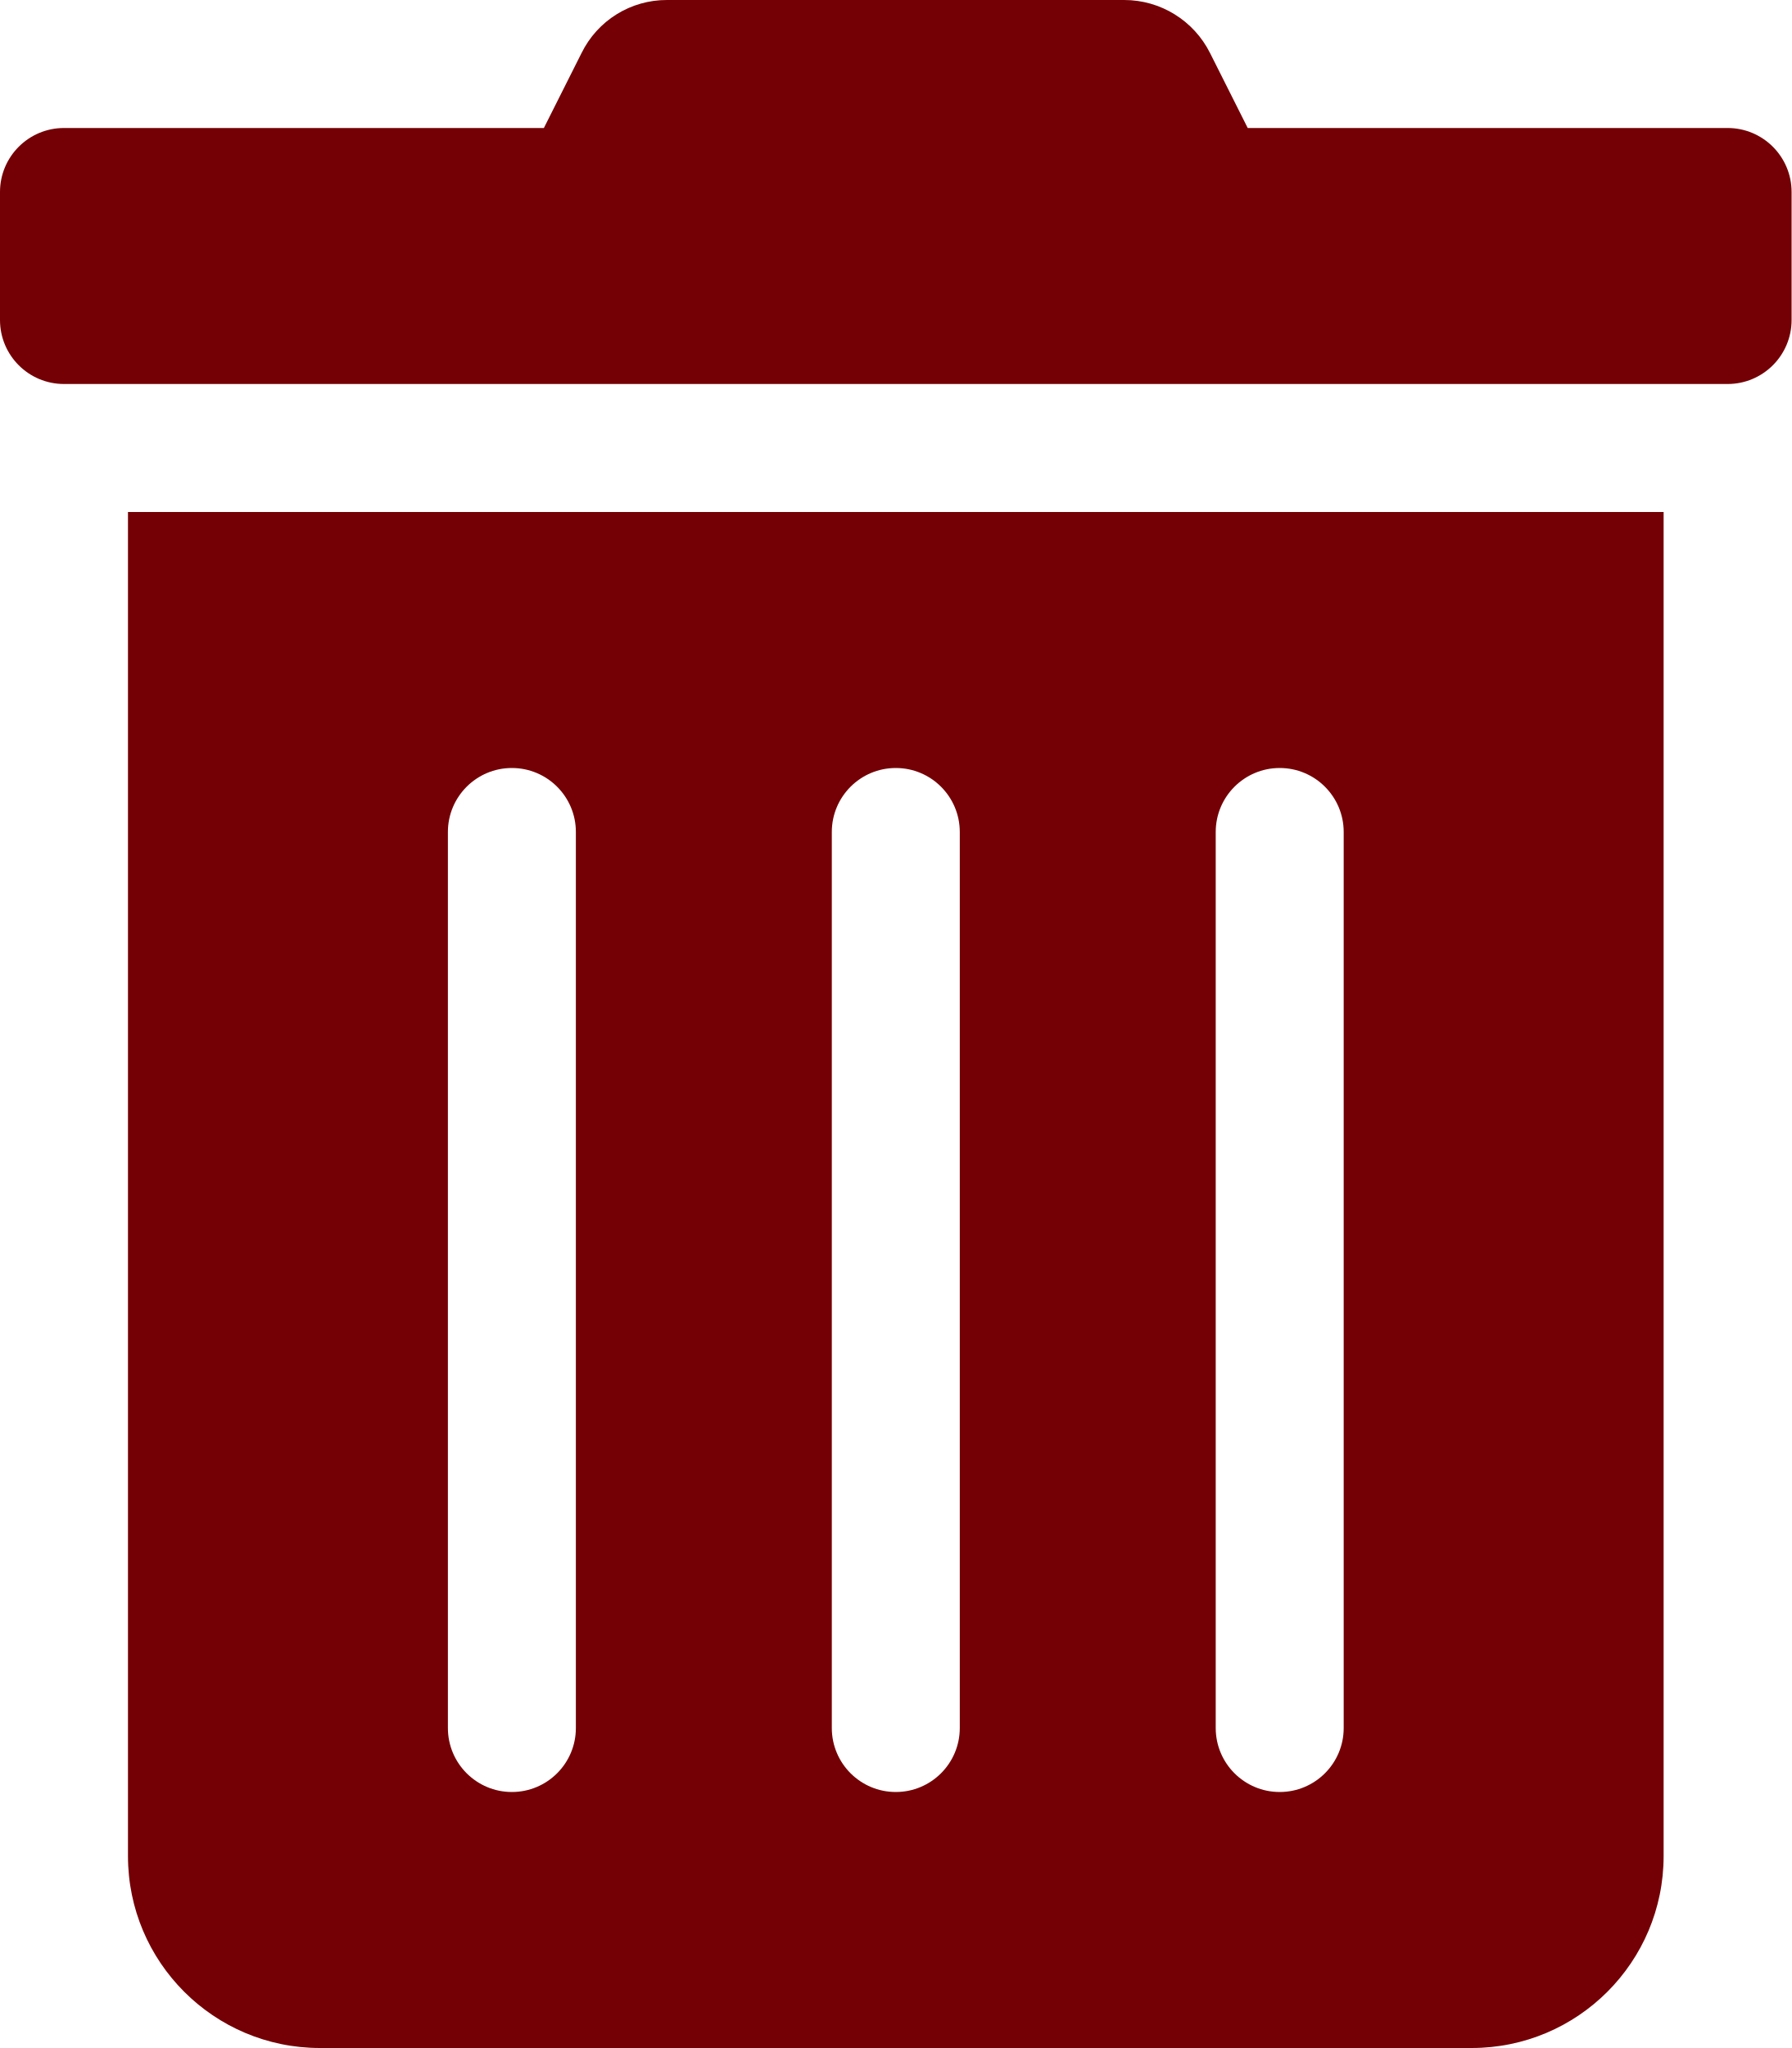
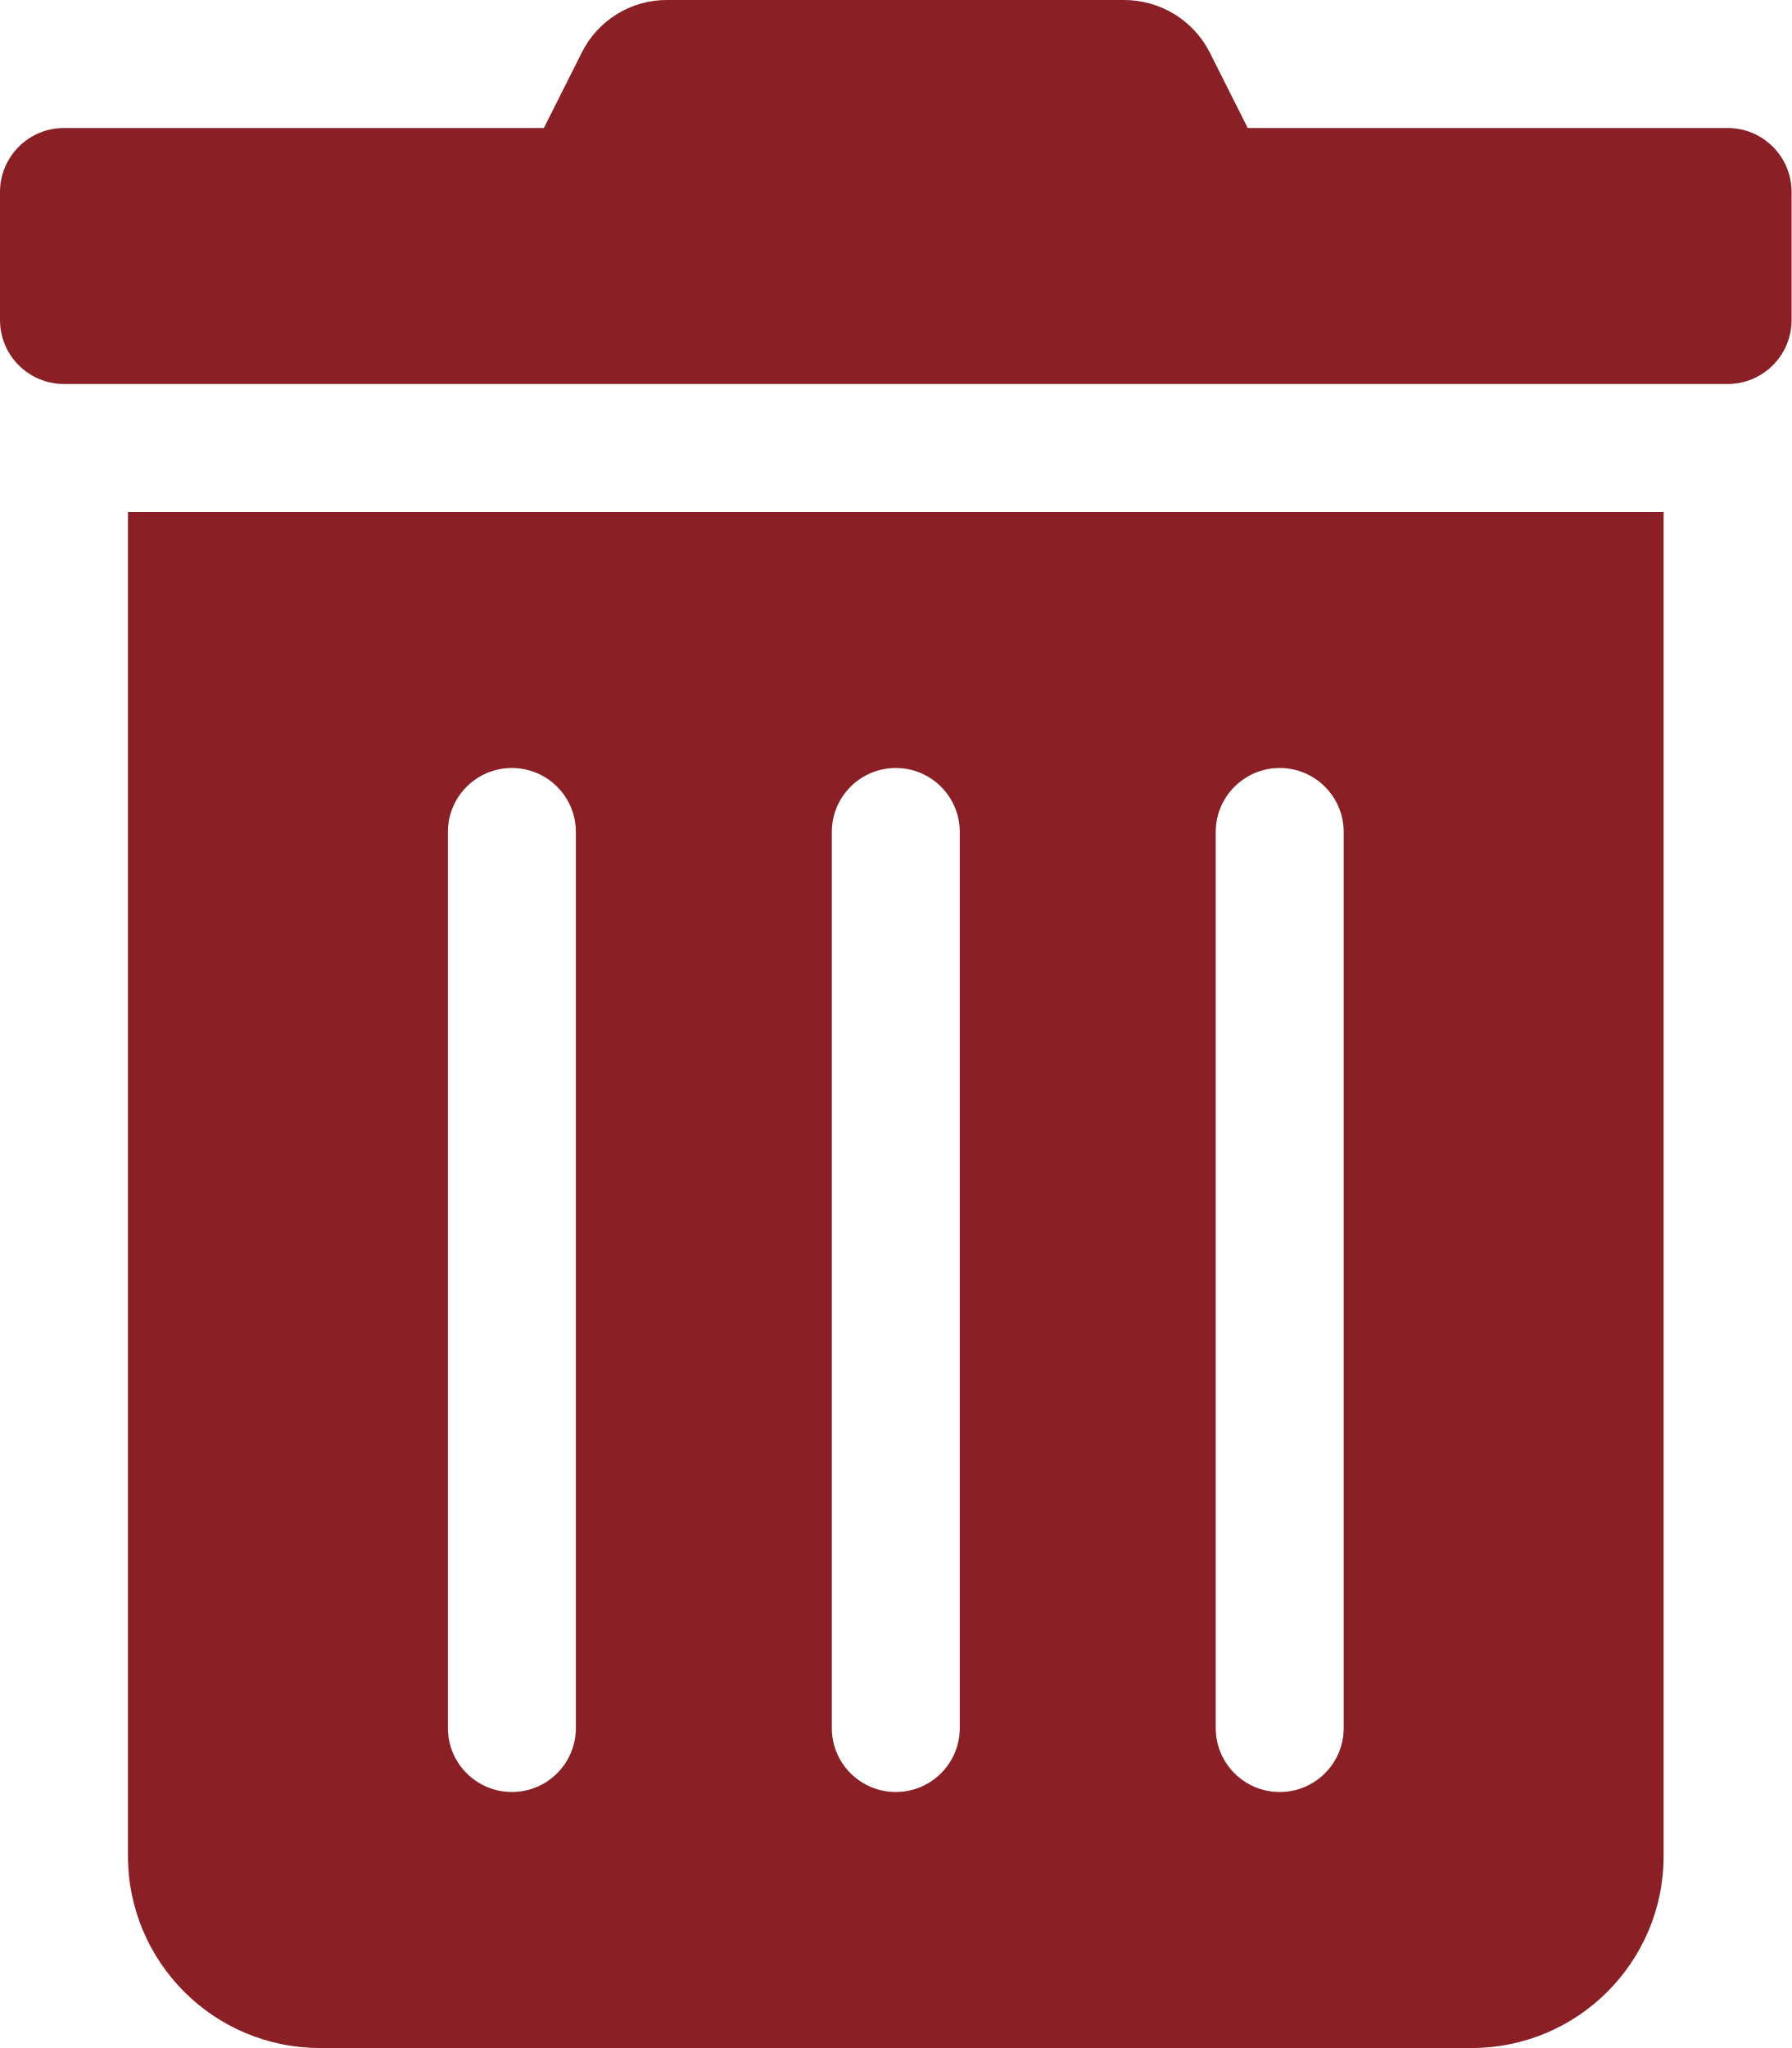
<svg xmlns="http://www.w3.org/2000/svg" aria-hidden="true" focusable="false" data-prefix="fas" data-icon="trash-alt" class="svg-inline--fa fa-trash-alt fa-w-14" role="img" viewBox="0 0 448 512">
-   <path fill="#740005" d="M32 464a48 48 0 0 0 48 48h288a48 48 0 0 0 48-48V128H32zm272-256a16 16 0 0 1 32 0v224a16 16 0 0 1-32 0zm-96 0a16 16 0 0 1 32 0v224a16 16 0 0 1-32 0zm-96 0a16 16 0 0 1 32 0v224a16 16 0 0 1-32 0zM432 32H312l-9.4-18.7A24 24 0 0 0 281.1 0H166.8a23.72 23.72 0 0 0-21.4 13.3L136 32H16A16 16 0 0 0 0 48v32a16 16 0 0 0 16 16h416a16 16 0 0 0 16-16V48a16 16 0 0 0-16-16z" />
+   <path fill="#8A2025" d="M32 464a48 48 0 0 0 48 48h288a48 48 0 0 0 48-48V128H32zm272-256a16 16 0 0 1 32 0v224a16 16 0 0 1-32 0zm-96 0a16 16 0 0 1 32 0v224a16 16 0 0 1-32 0zm-96 0a16 16 0 0 1 32 0v224a16 16 0 0 1-32 0zM432 32H312l-9.4-18.7A24 24 0 0 0 281.1 0H166.8a23.72 23.72 0 0 0-21.4 13.3L136 32H16A16 16 0 0 0 0 48v32a16 16 0 0 0 16 16h416a16 16 0 0 0 16-16V48a16 16 0 0 0-16-16z" />
</svg>
